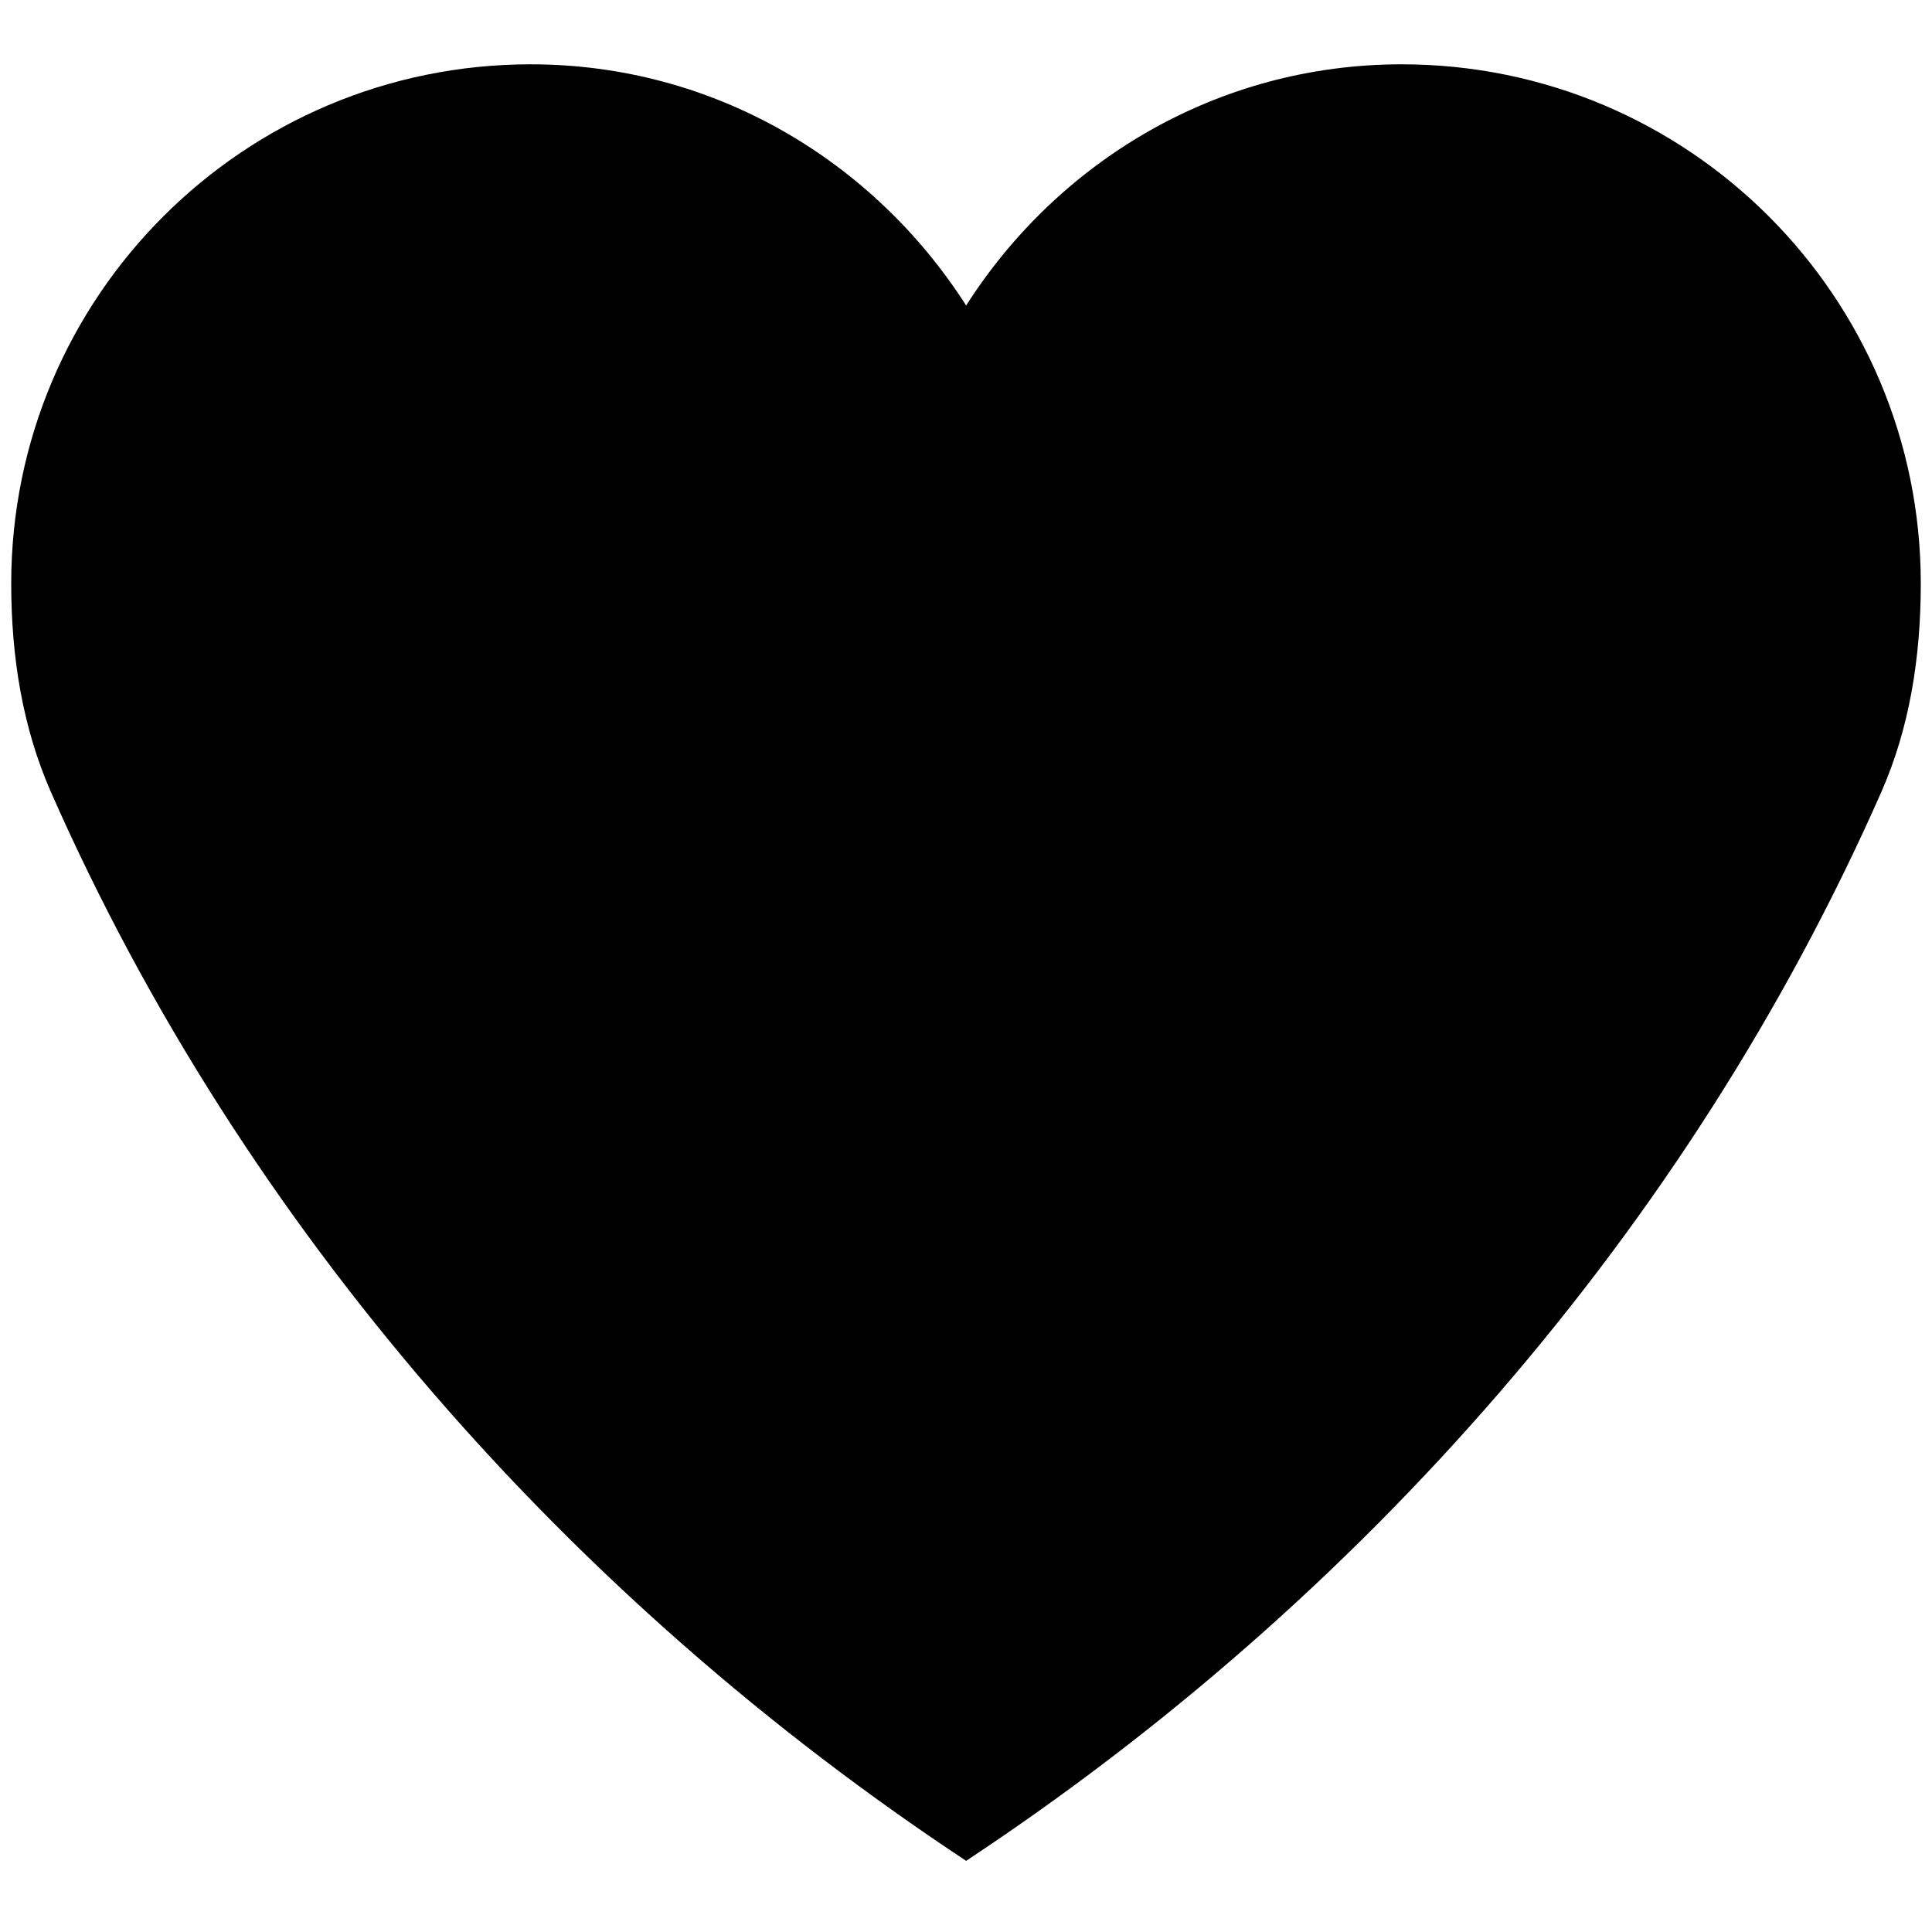
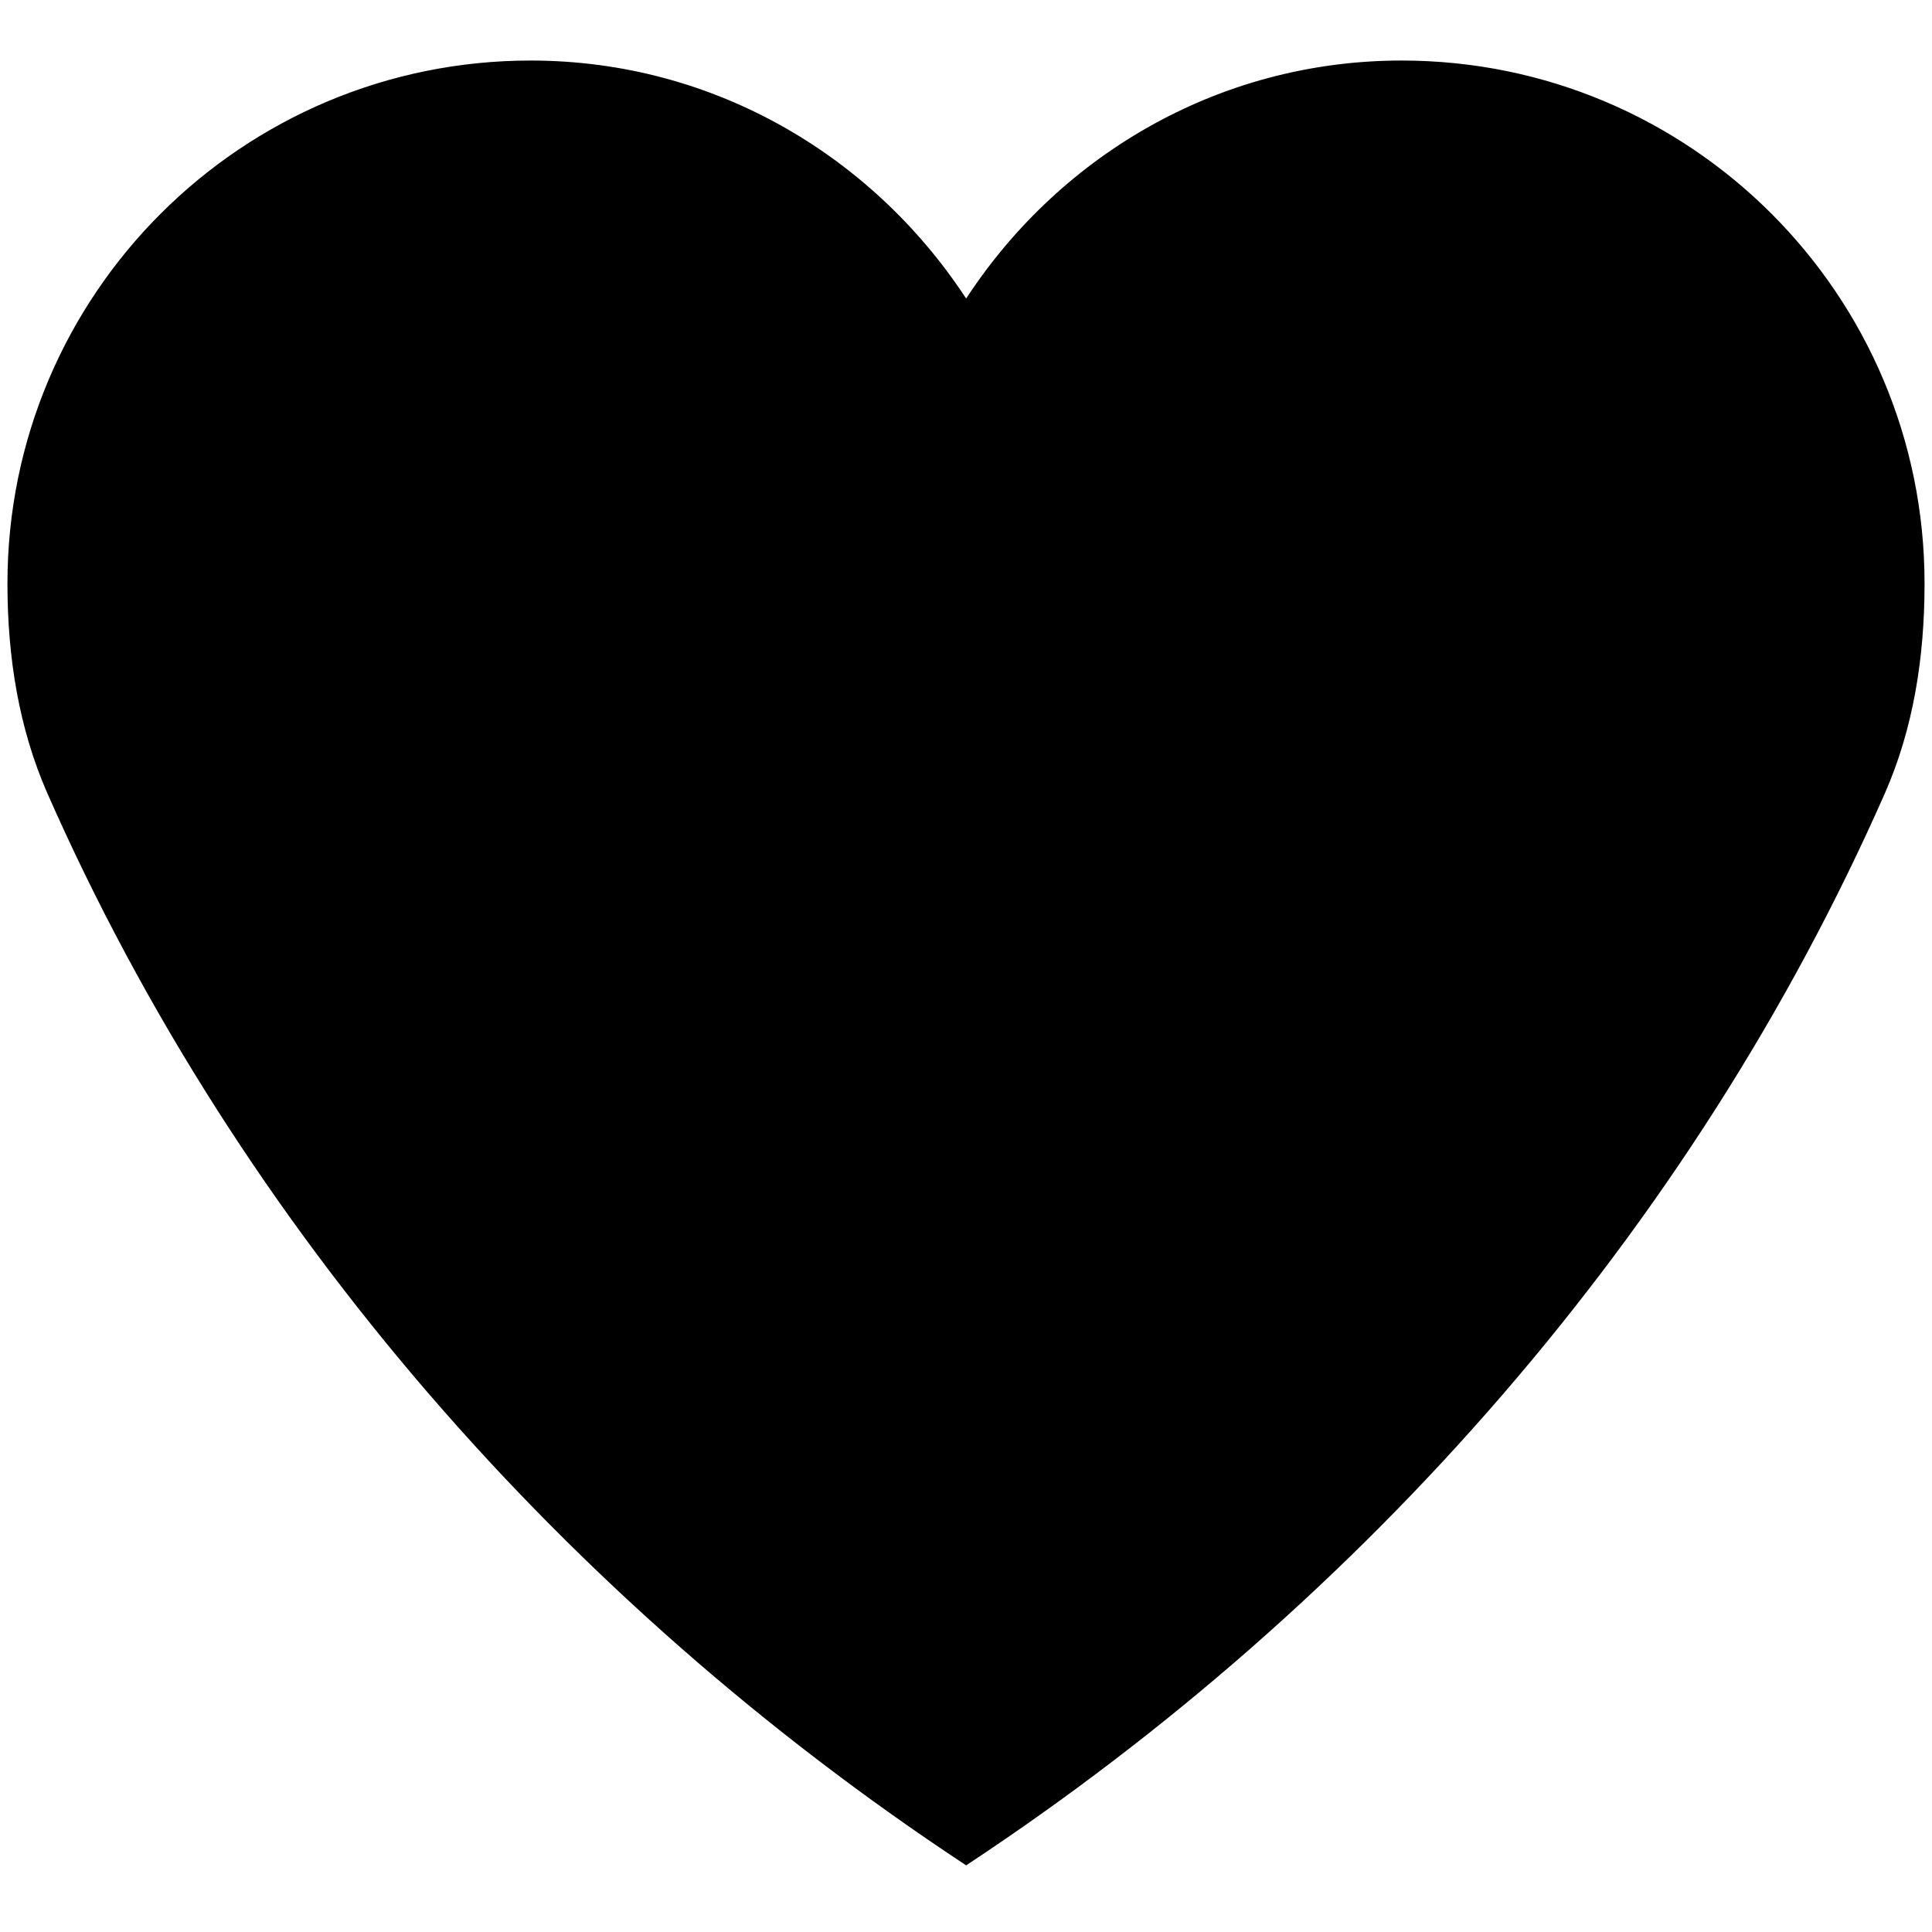
- <svg xmlns="http://www.w3.org/2000/svg" width="512" height="512" class="icon" viewBox="0 0 1024 1024">
-   <path d="M742.912 34.086c-97.532 0-182.066 51.37-230.832 127.834-48.9-76.465-133.426-127.834-230.83-127.834-152.024 0-275.303 123.153-275.303 275.176 0 39.271 6.113 76.465 20.933 110.276 102.087 231.877 275.83 428.372 485.2 566.745C721.325 847.91 895.069 651.415 997.247 419.538c14.83-33.811 20.808-71.005 20.808-110.276 0-152.023-123.12-275.176-275.143-275.176z" />
+ <svg xmlns="http://www.w3.org/2000/svg" width="512" height="512" viewBox="0 0 1024 1024">
+   <path fill="#000" stroke="#000" stroke-width="4" d="M742.912 34.086c-97.532 0-182.066 51.37-230.832 127.834-48.9-76.465-133.426-127.834-230.83-127.834-152.024 0-275.303 123.153-275.303 275.176 0 39.271 6.113 76.465 20.933 110.276 102.087 231.877 275.83 428.372 485.2 566.745C721.325 847.91 895.069 651.415 997.247 419.538c14.83-33.811 20.808-71.005 20.808-110.276 0-152.023-123.12-275.176-275.143-275.176z" />
</svg>
